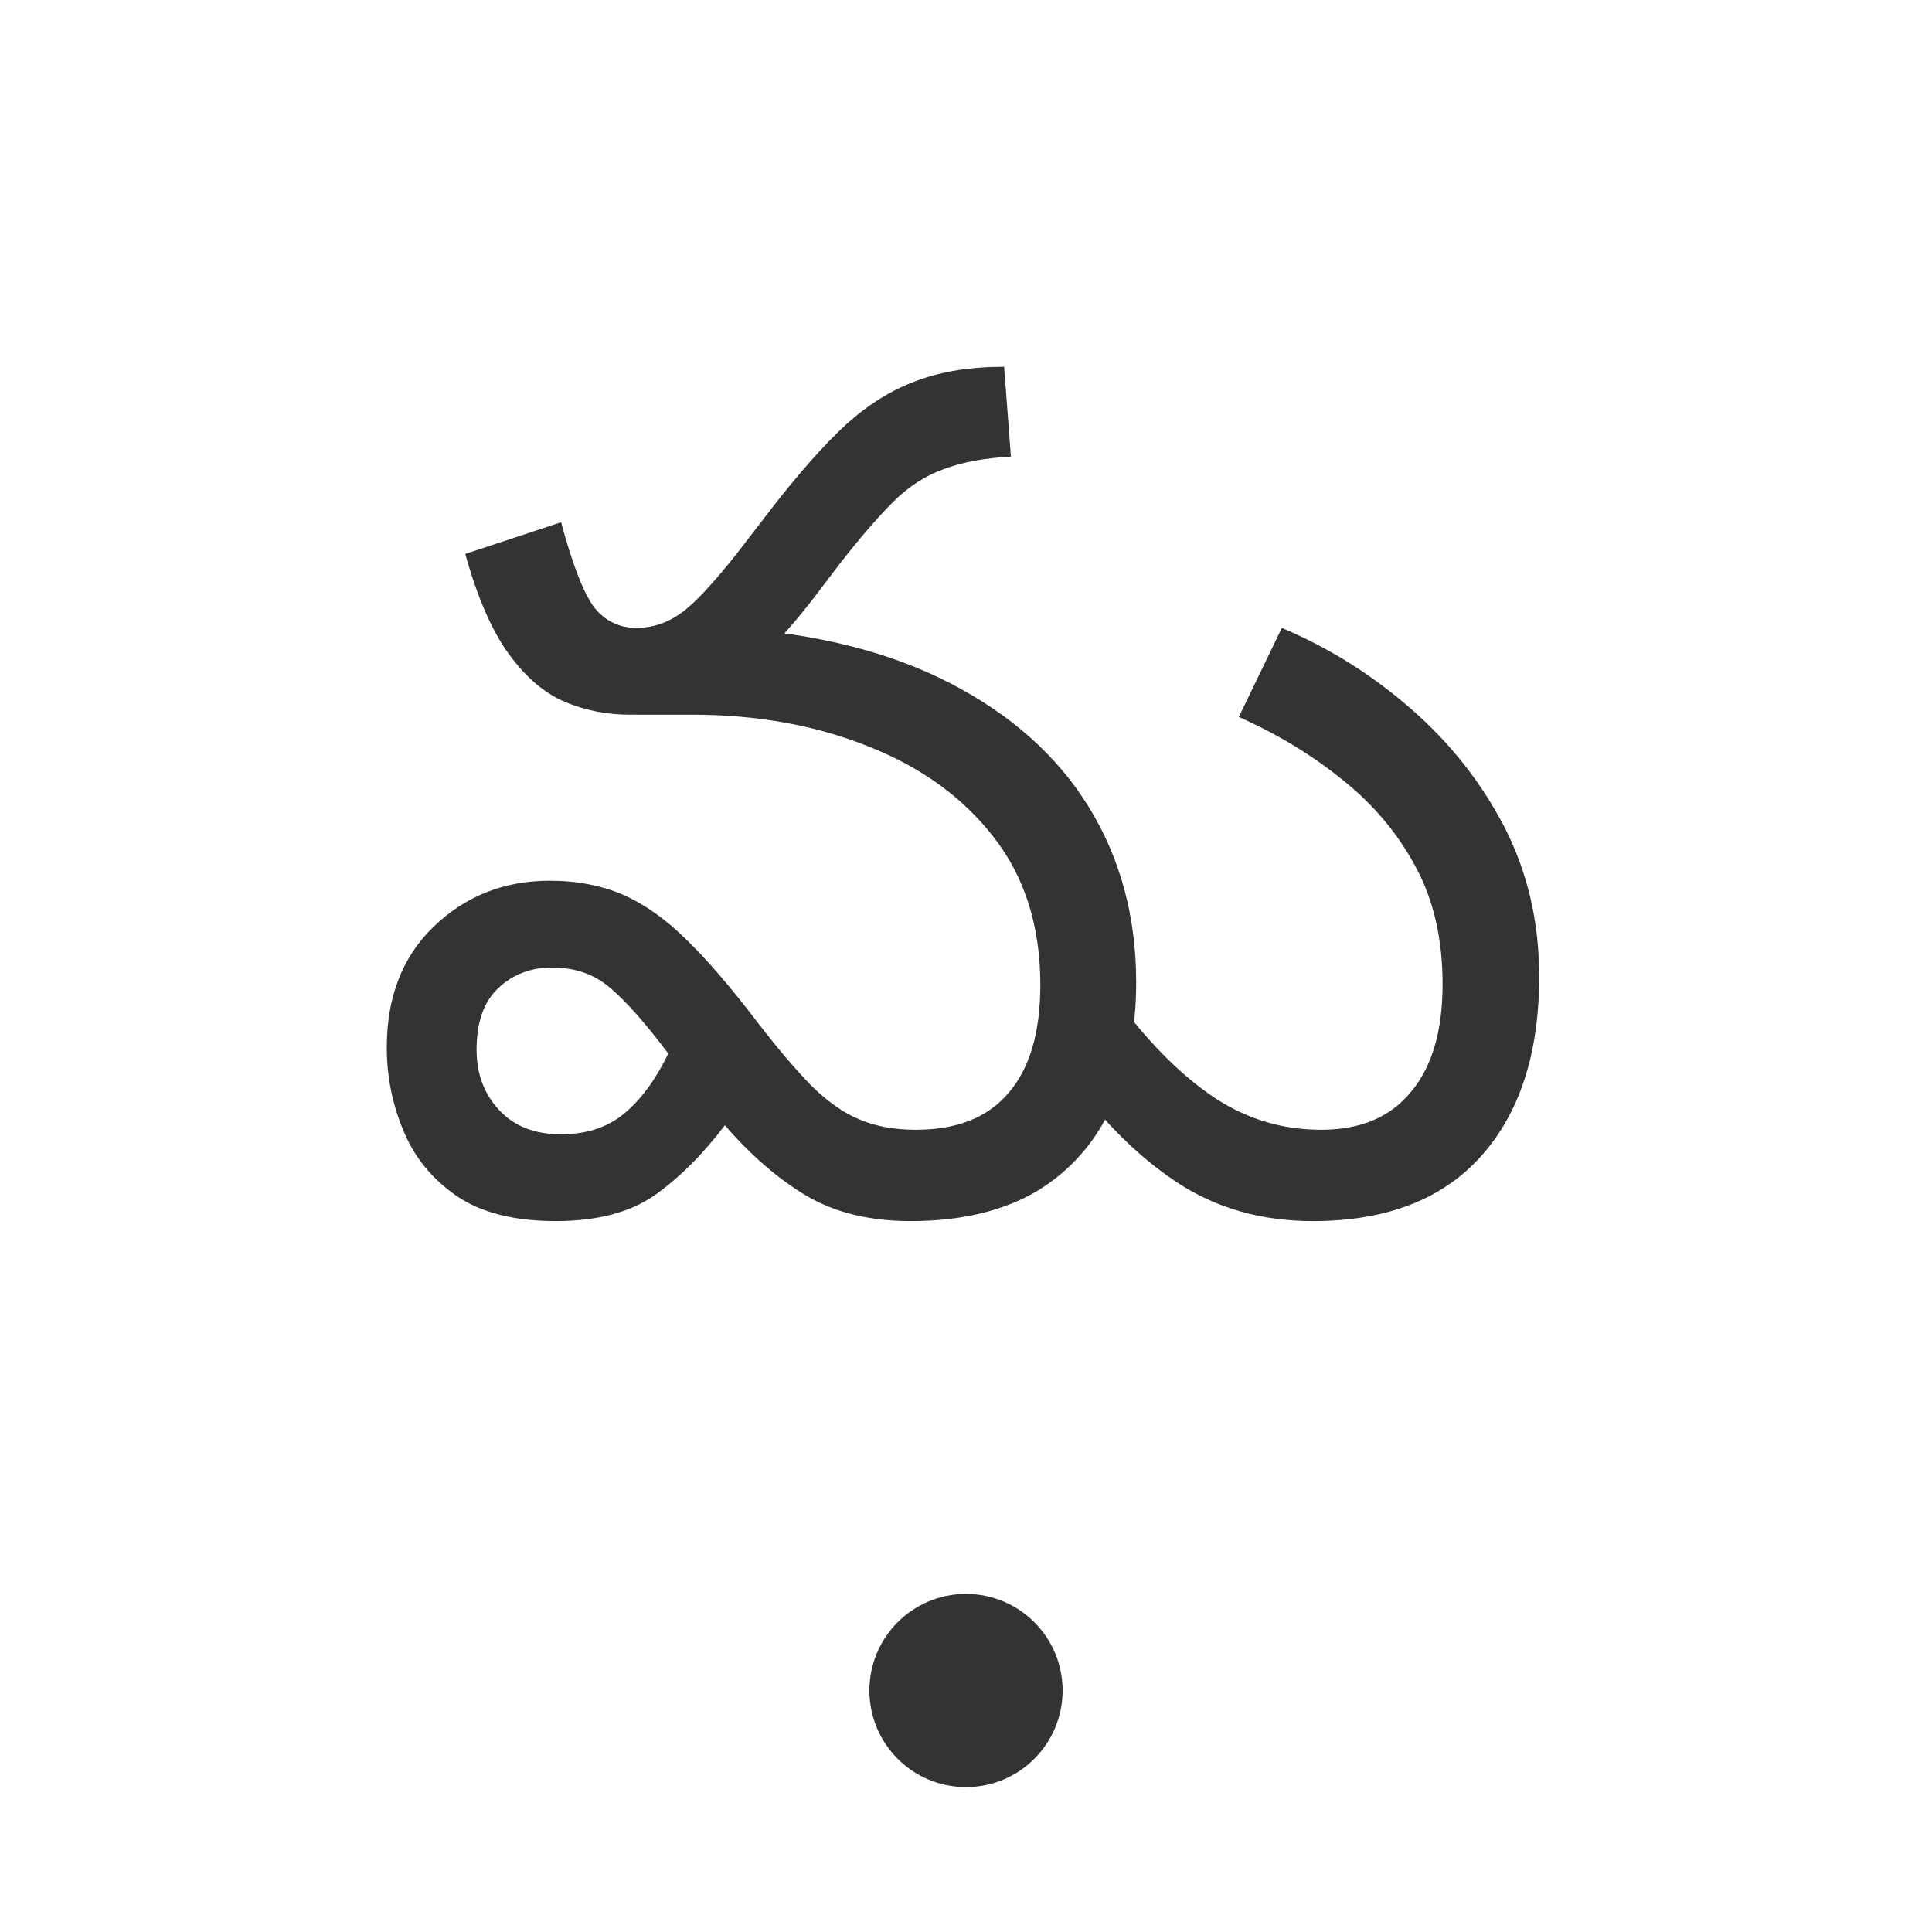
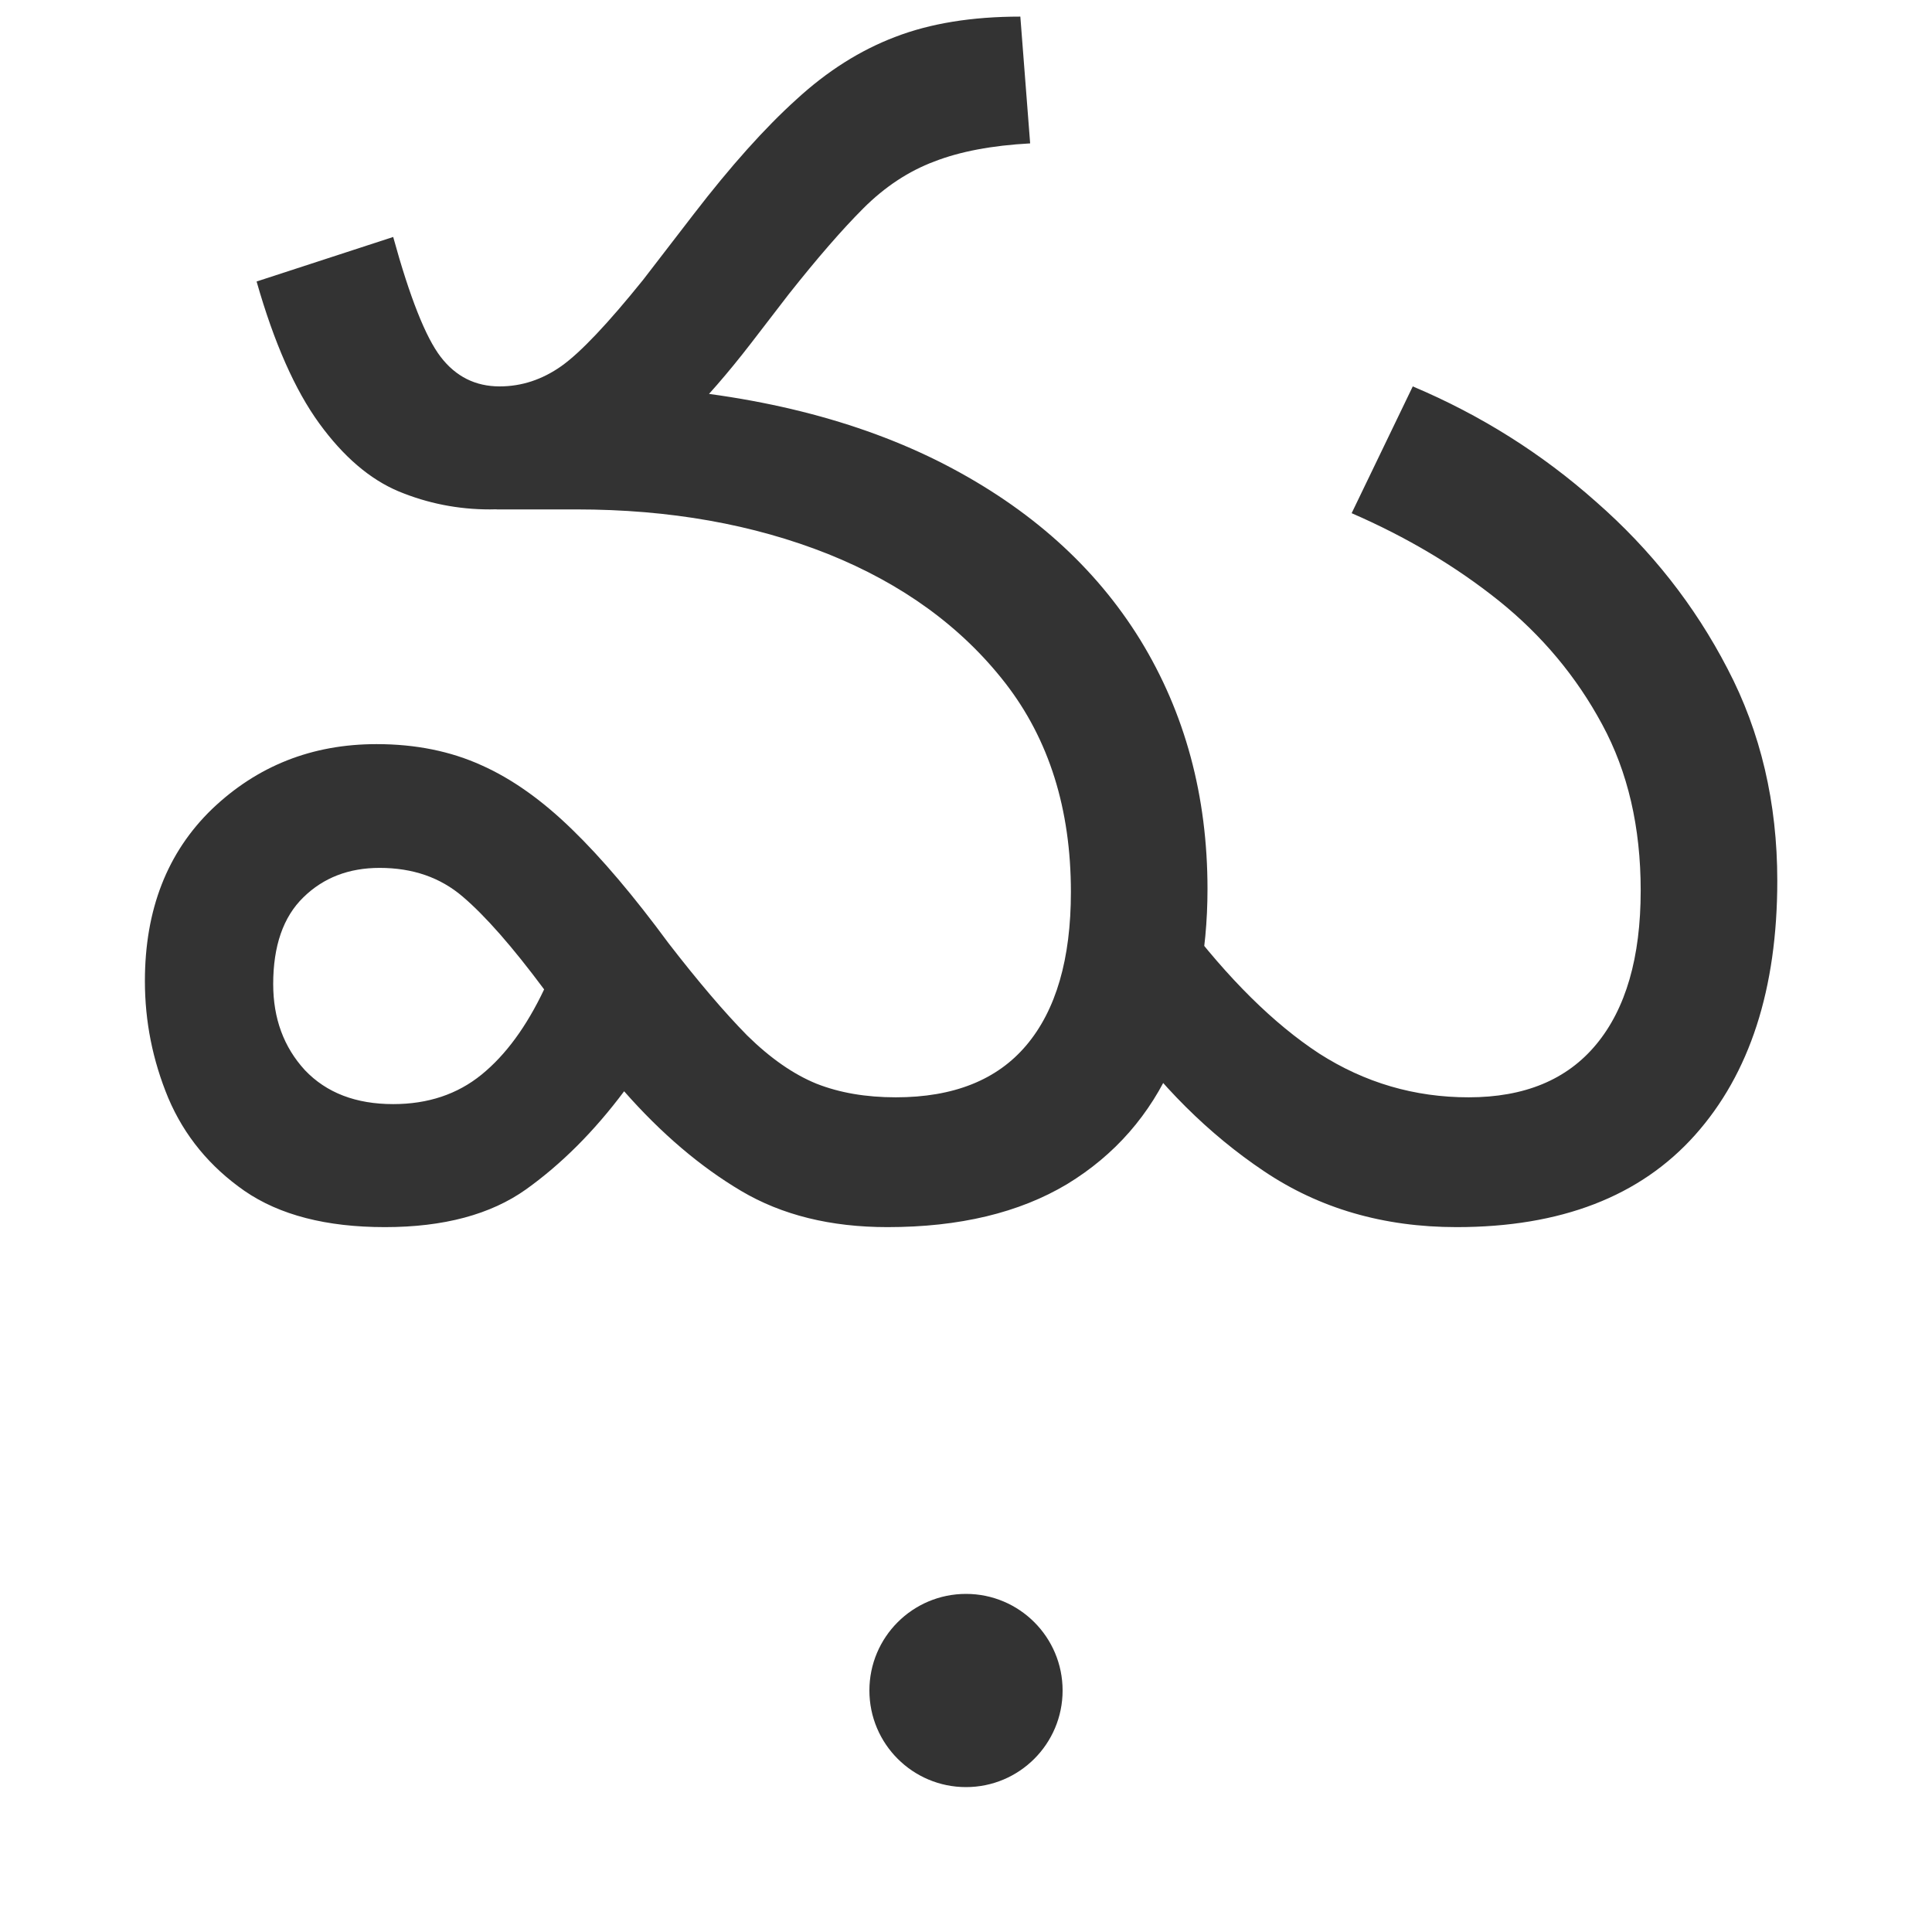
<svg xmlns="http://www.w3.org/2000/svg" width="40" height="40">
-   <text x="20" y="25" text-anchor="middle" font-family="Noto Sans Telugu, Arial" font-size="24" fill="var(--text-primary, #333)">మ</text>
+   <text x="20" y="25" text-anchor="middle" font-family="Noto Sans Telugu, Arial" font-size="34" fill="var(--text-primary, #333)">మ</text>
  <circle cx="20" cy="35" r="2" fill="var(--text-primary, #333)" />
</svg>
